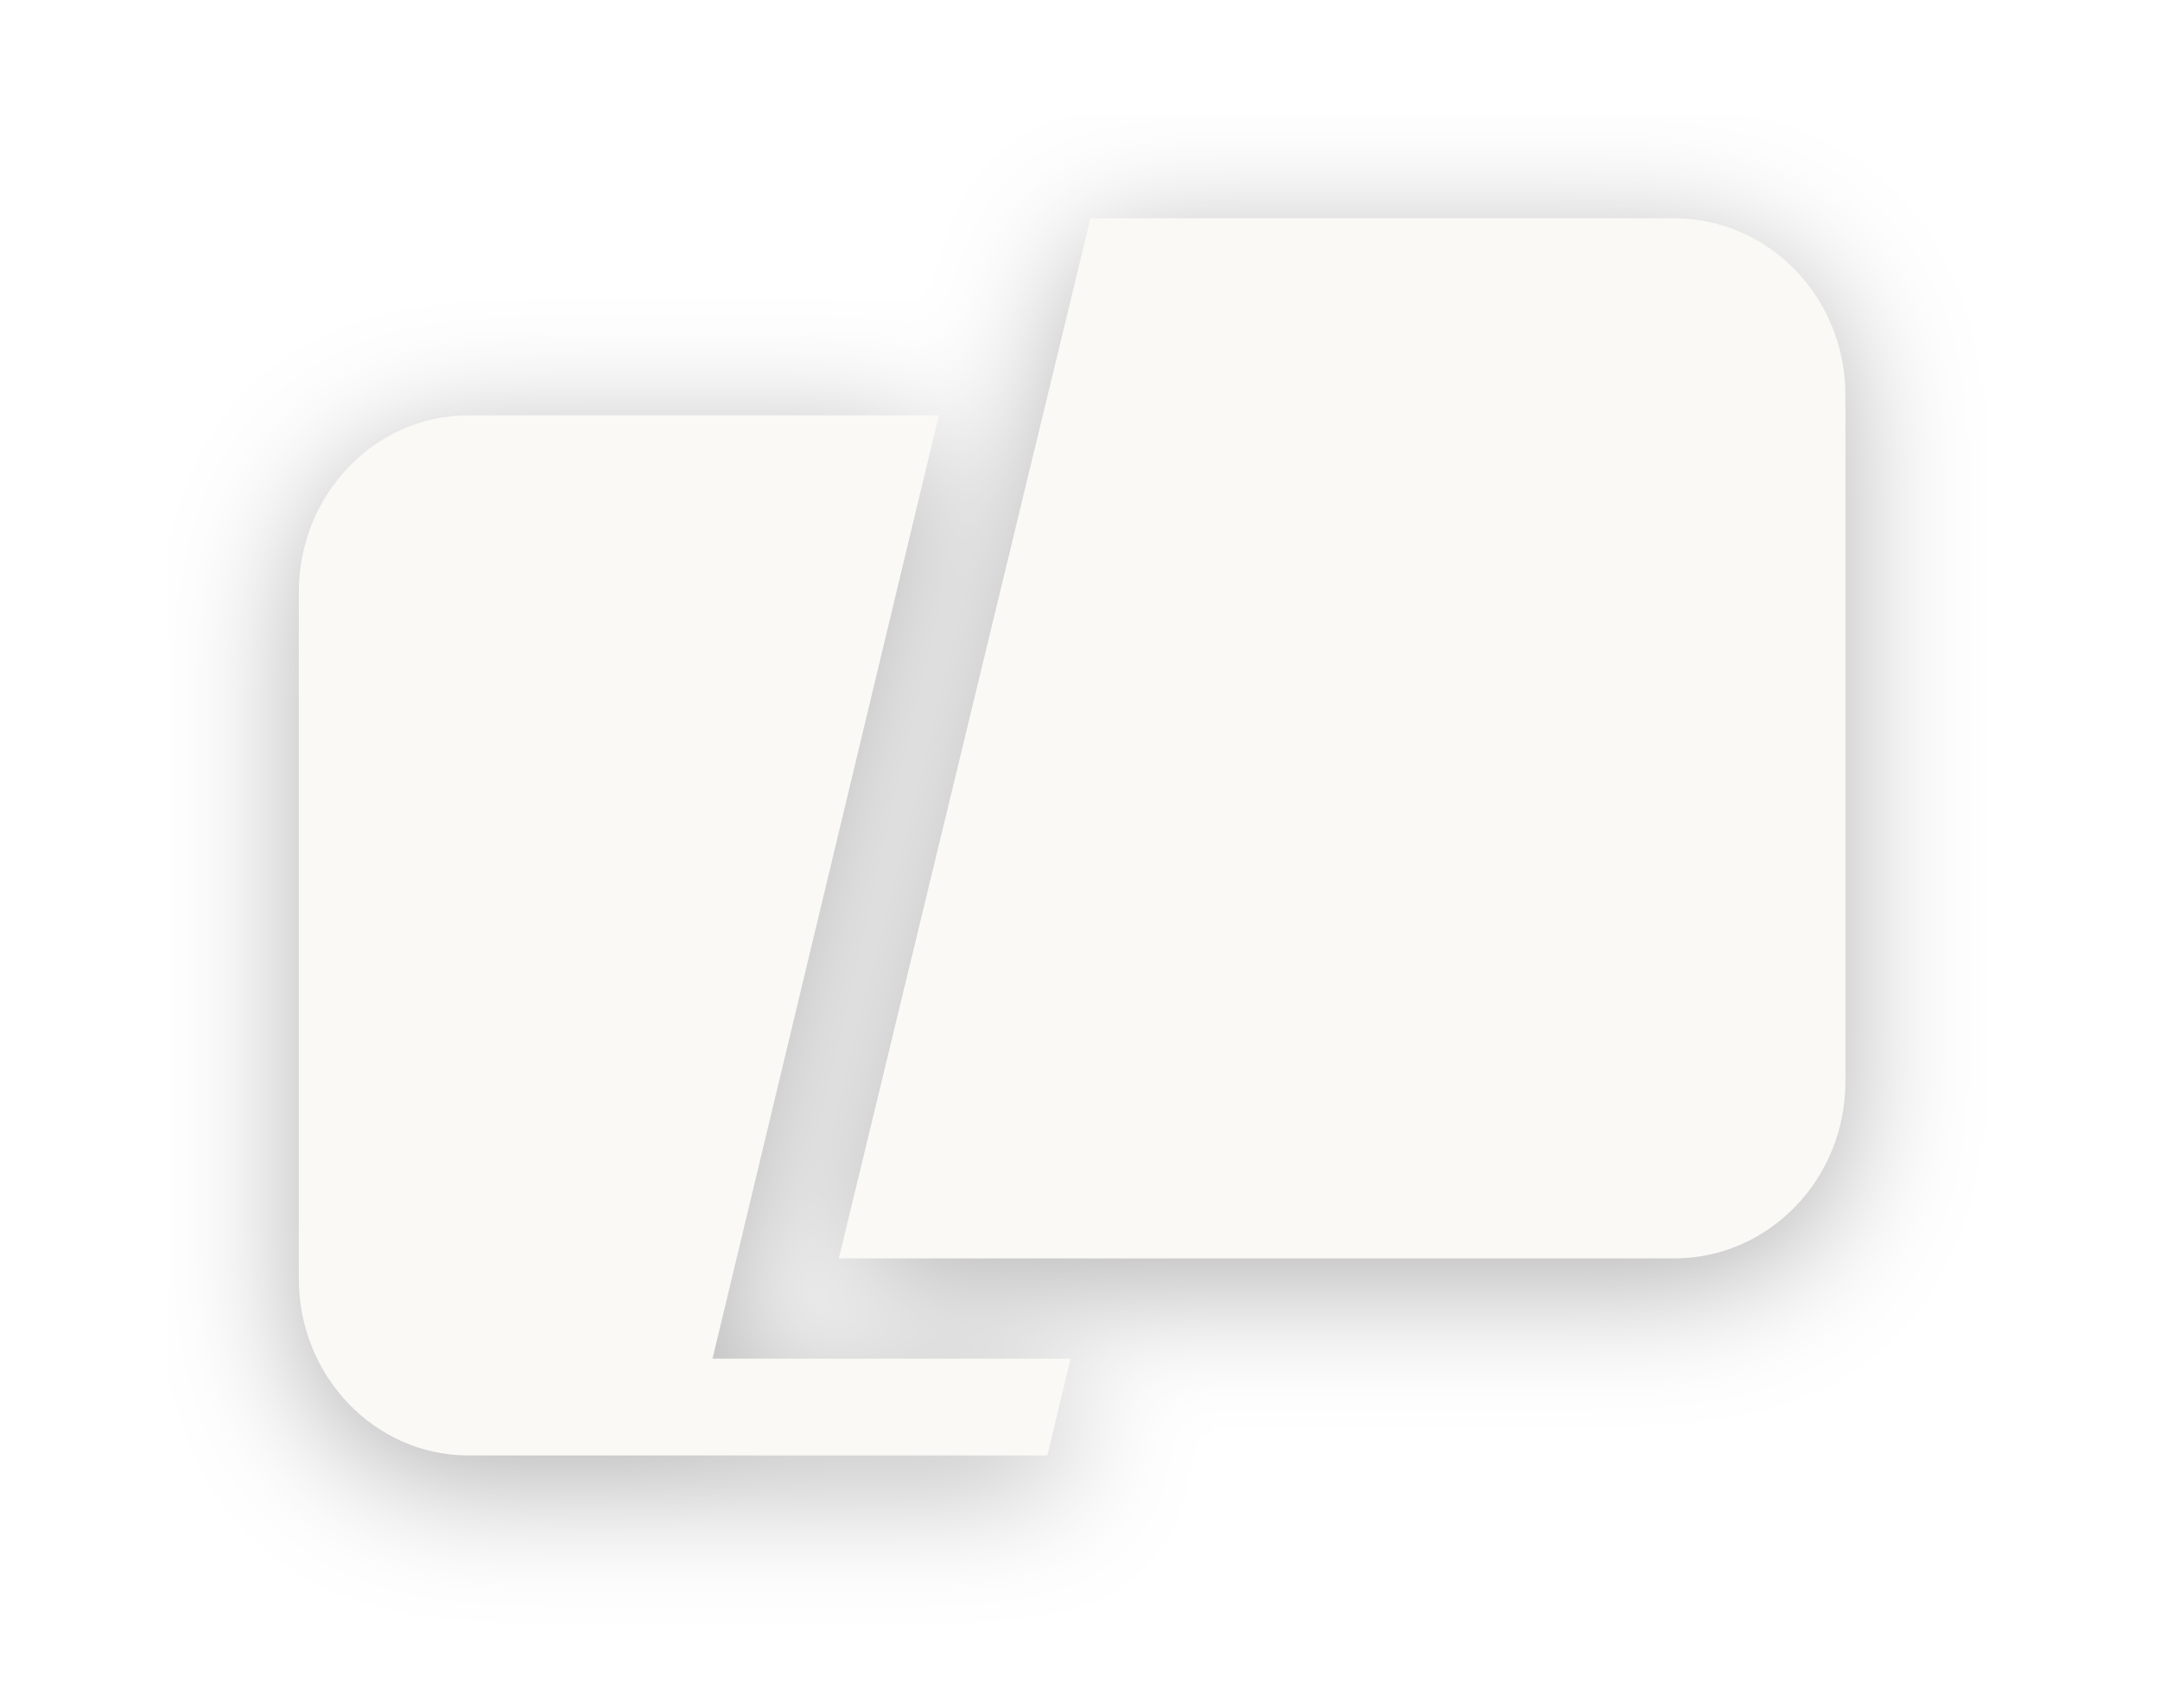
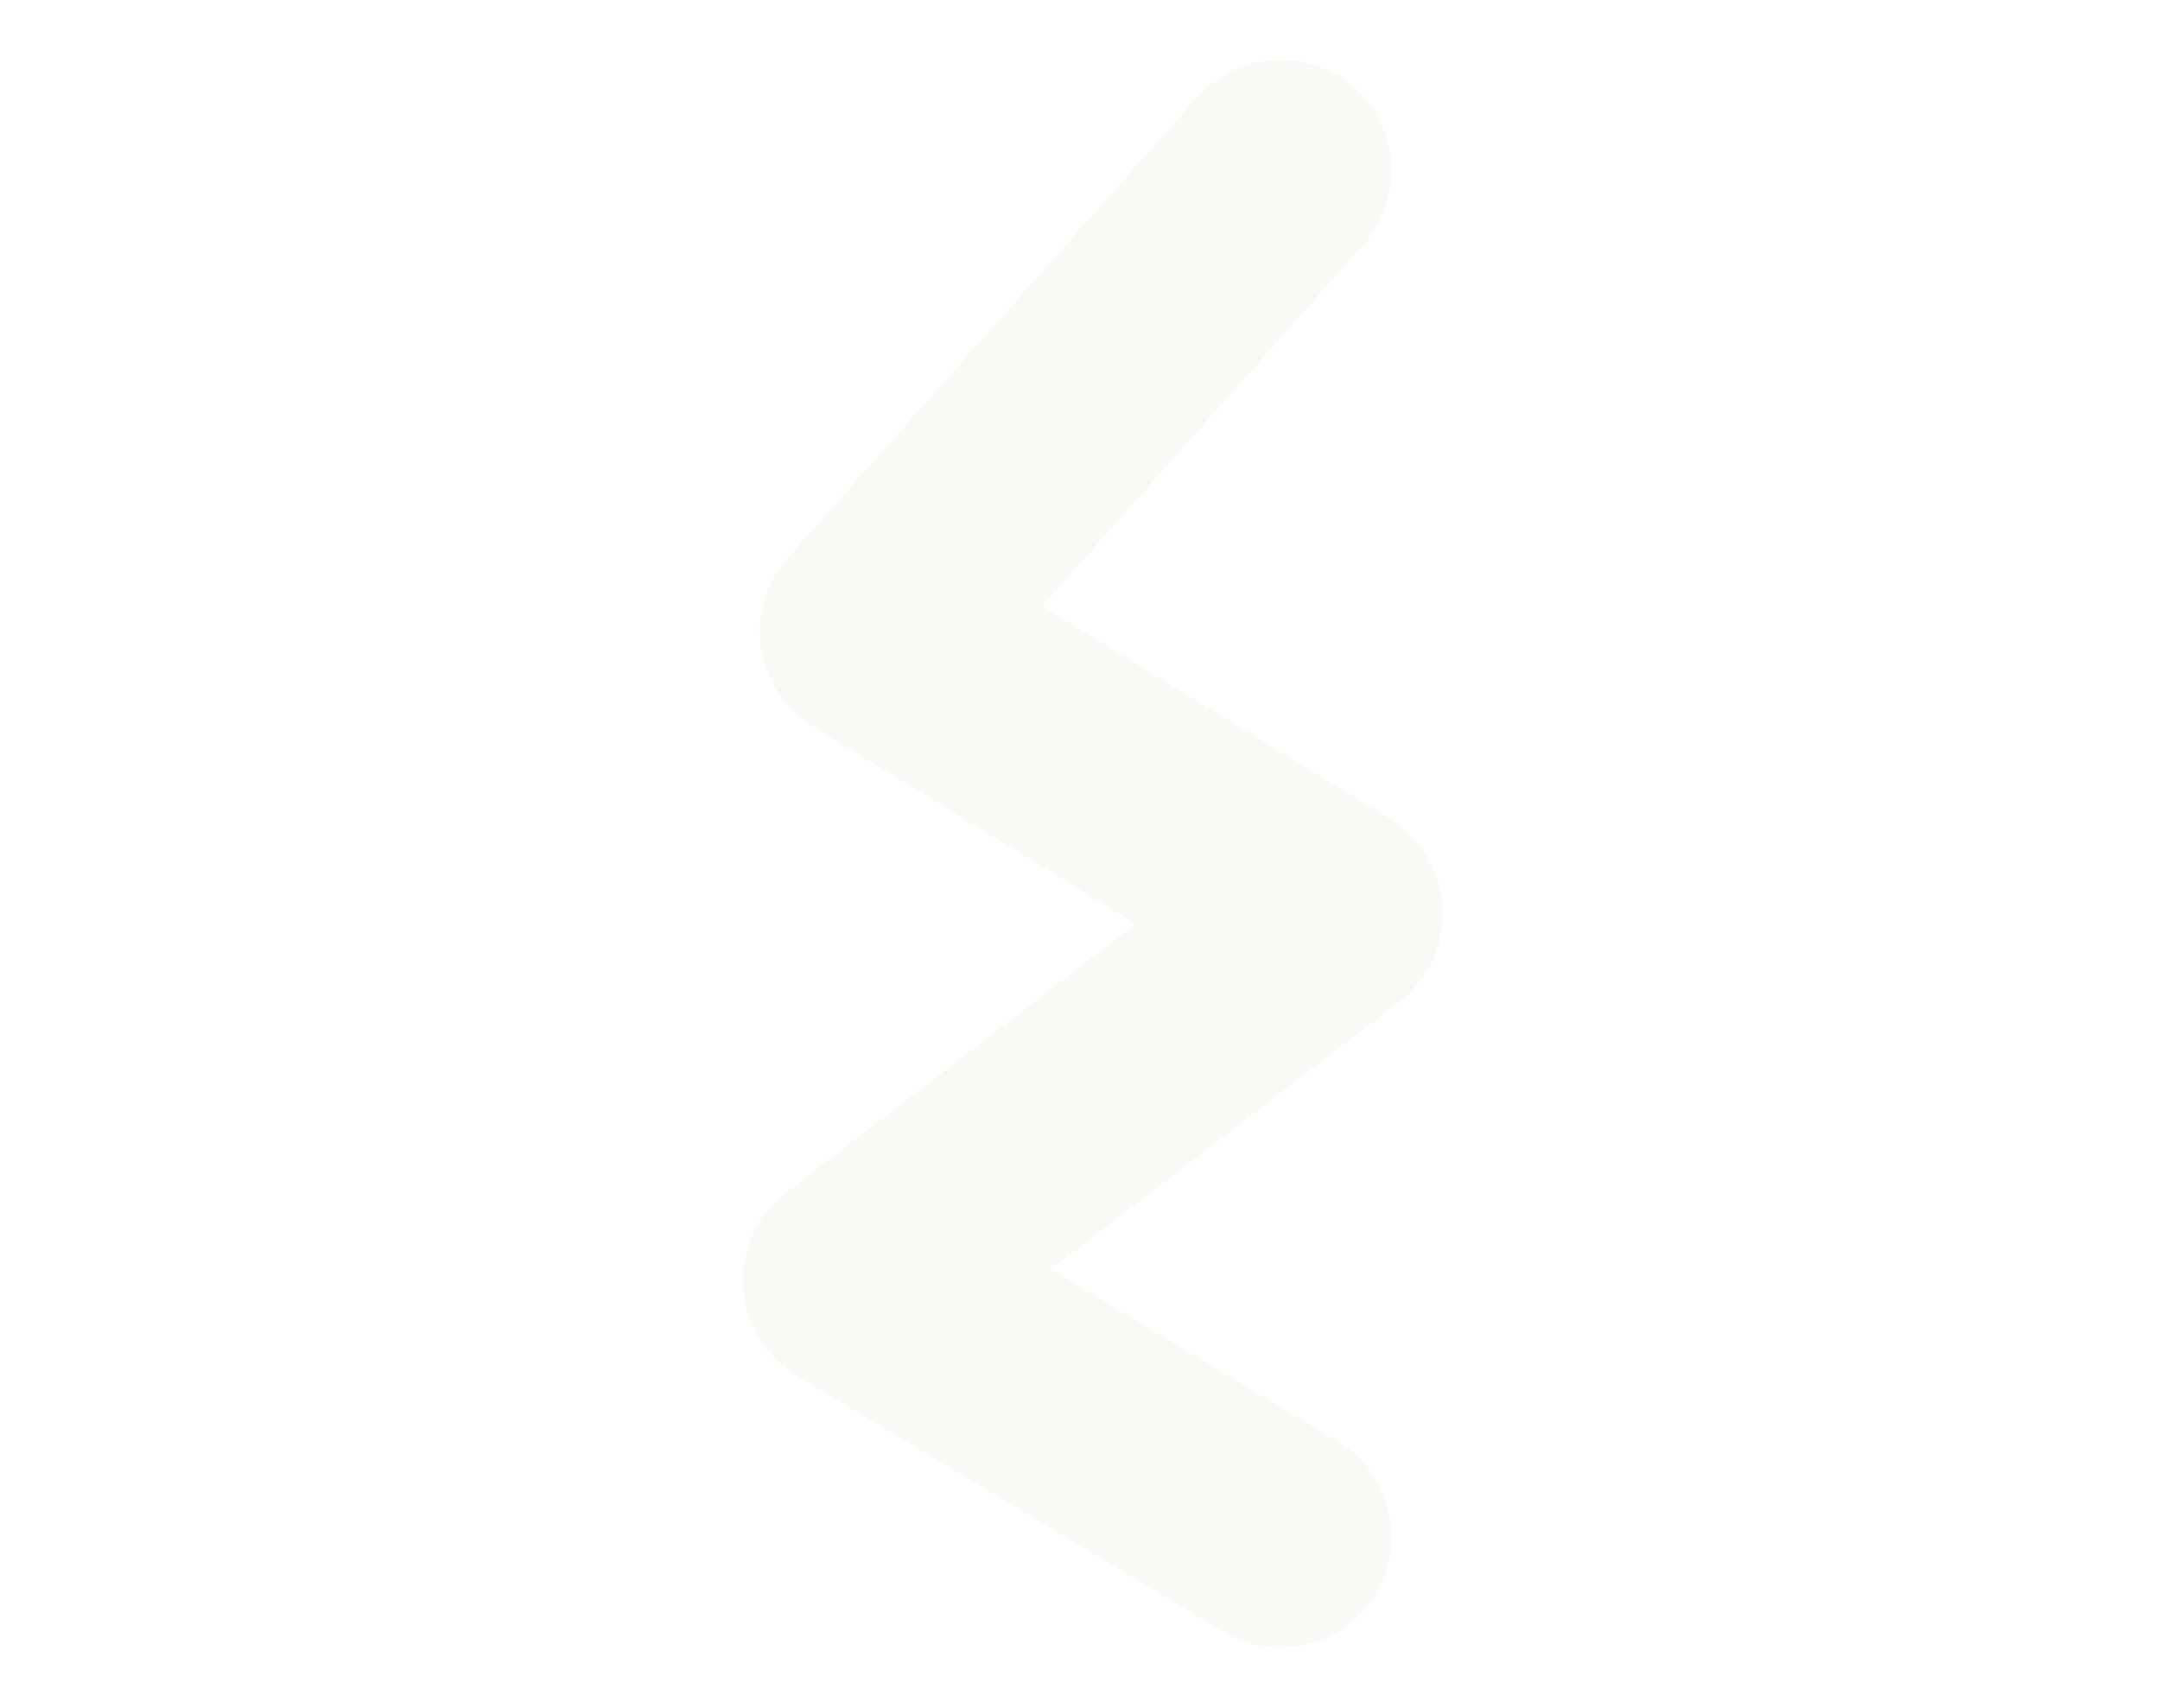
<svg xmlns="http://www.w3.org/2000/svg" width="253" height="200" viewBox="0 0 253 200" fill="none">
-   <g filter="url(#filter0_d_10_1635)">
-     <path d="M127.725 25.57H196.111C207.181 25.57 216.155 34.843 216.155 46.282V126.695C216.155 138.134 207.181 147.407 196.111 147.407H98.249L127.725 25.57Z" fill="#FAF9F6" />
-     <path d="M109.963 48.652H54.873C43.898 48.652 35 57.925 35 69.364V149.777C35 161.216 43.898 170.489 54.873 170.489H122.676L125.395 159.154H83.456L109.963 48.652Z" fill="#FAF9F6" />
-   </g>
-   <defs>
-     <filter id="filter0_d_10_1635" x="19.784" y="13.398" width="213.567" height="178.914" filterUnits="userSpaceOnUse" color-interpolation-filters="sRGB">
-       <feFlood flood-opacity="0" result="BackgroundImageFix" />
-       <feColorMatrix in="SourceAlpha" type="matrix" values="0 0 0 0 0 0 0 0 0 0 0 0 0 0 0 0 0 0 127 0" result="hardAlpha" />
-       <feOffset dy="3.043" />
-       <feGaussianBlur stdDeviation="7.608" />
-       <feColorMatrix type="matrix" values="0 0 0 0 0 0 0 0 0 0 0 0 0 0 0 0 0 0 0.3 0" />
-       <feBlend mode="normal" in2="BackgroundImageFix" result="effect1_dropShadow_10_1635" />
-       <feBlend mode="normal" in="SourceGraphic" in2="effect1_dropShadow_10_1635" result="shape" />
-     </filter>
-   </defs>
+   <path d="M150,20 L102,74 L156,107 L100,150 L150,180" stroke="#FAF9F6" stroke-width="26" stroke-linecap="round" stroke-linejoin="round" fill="none" />
</svg>
